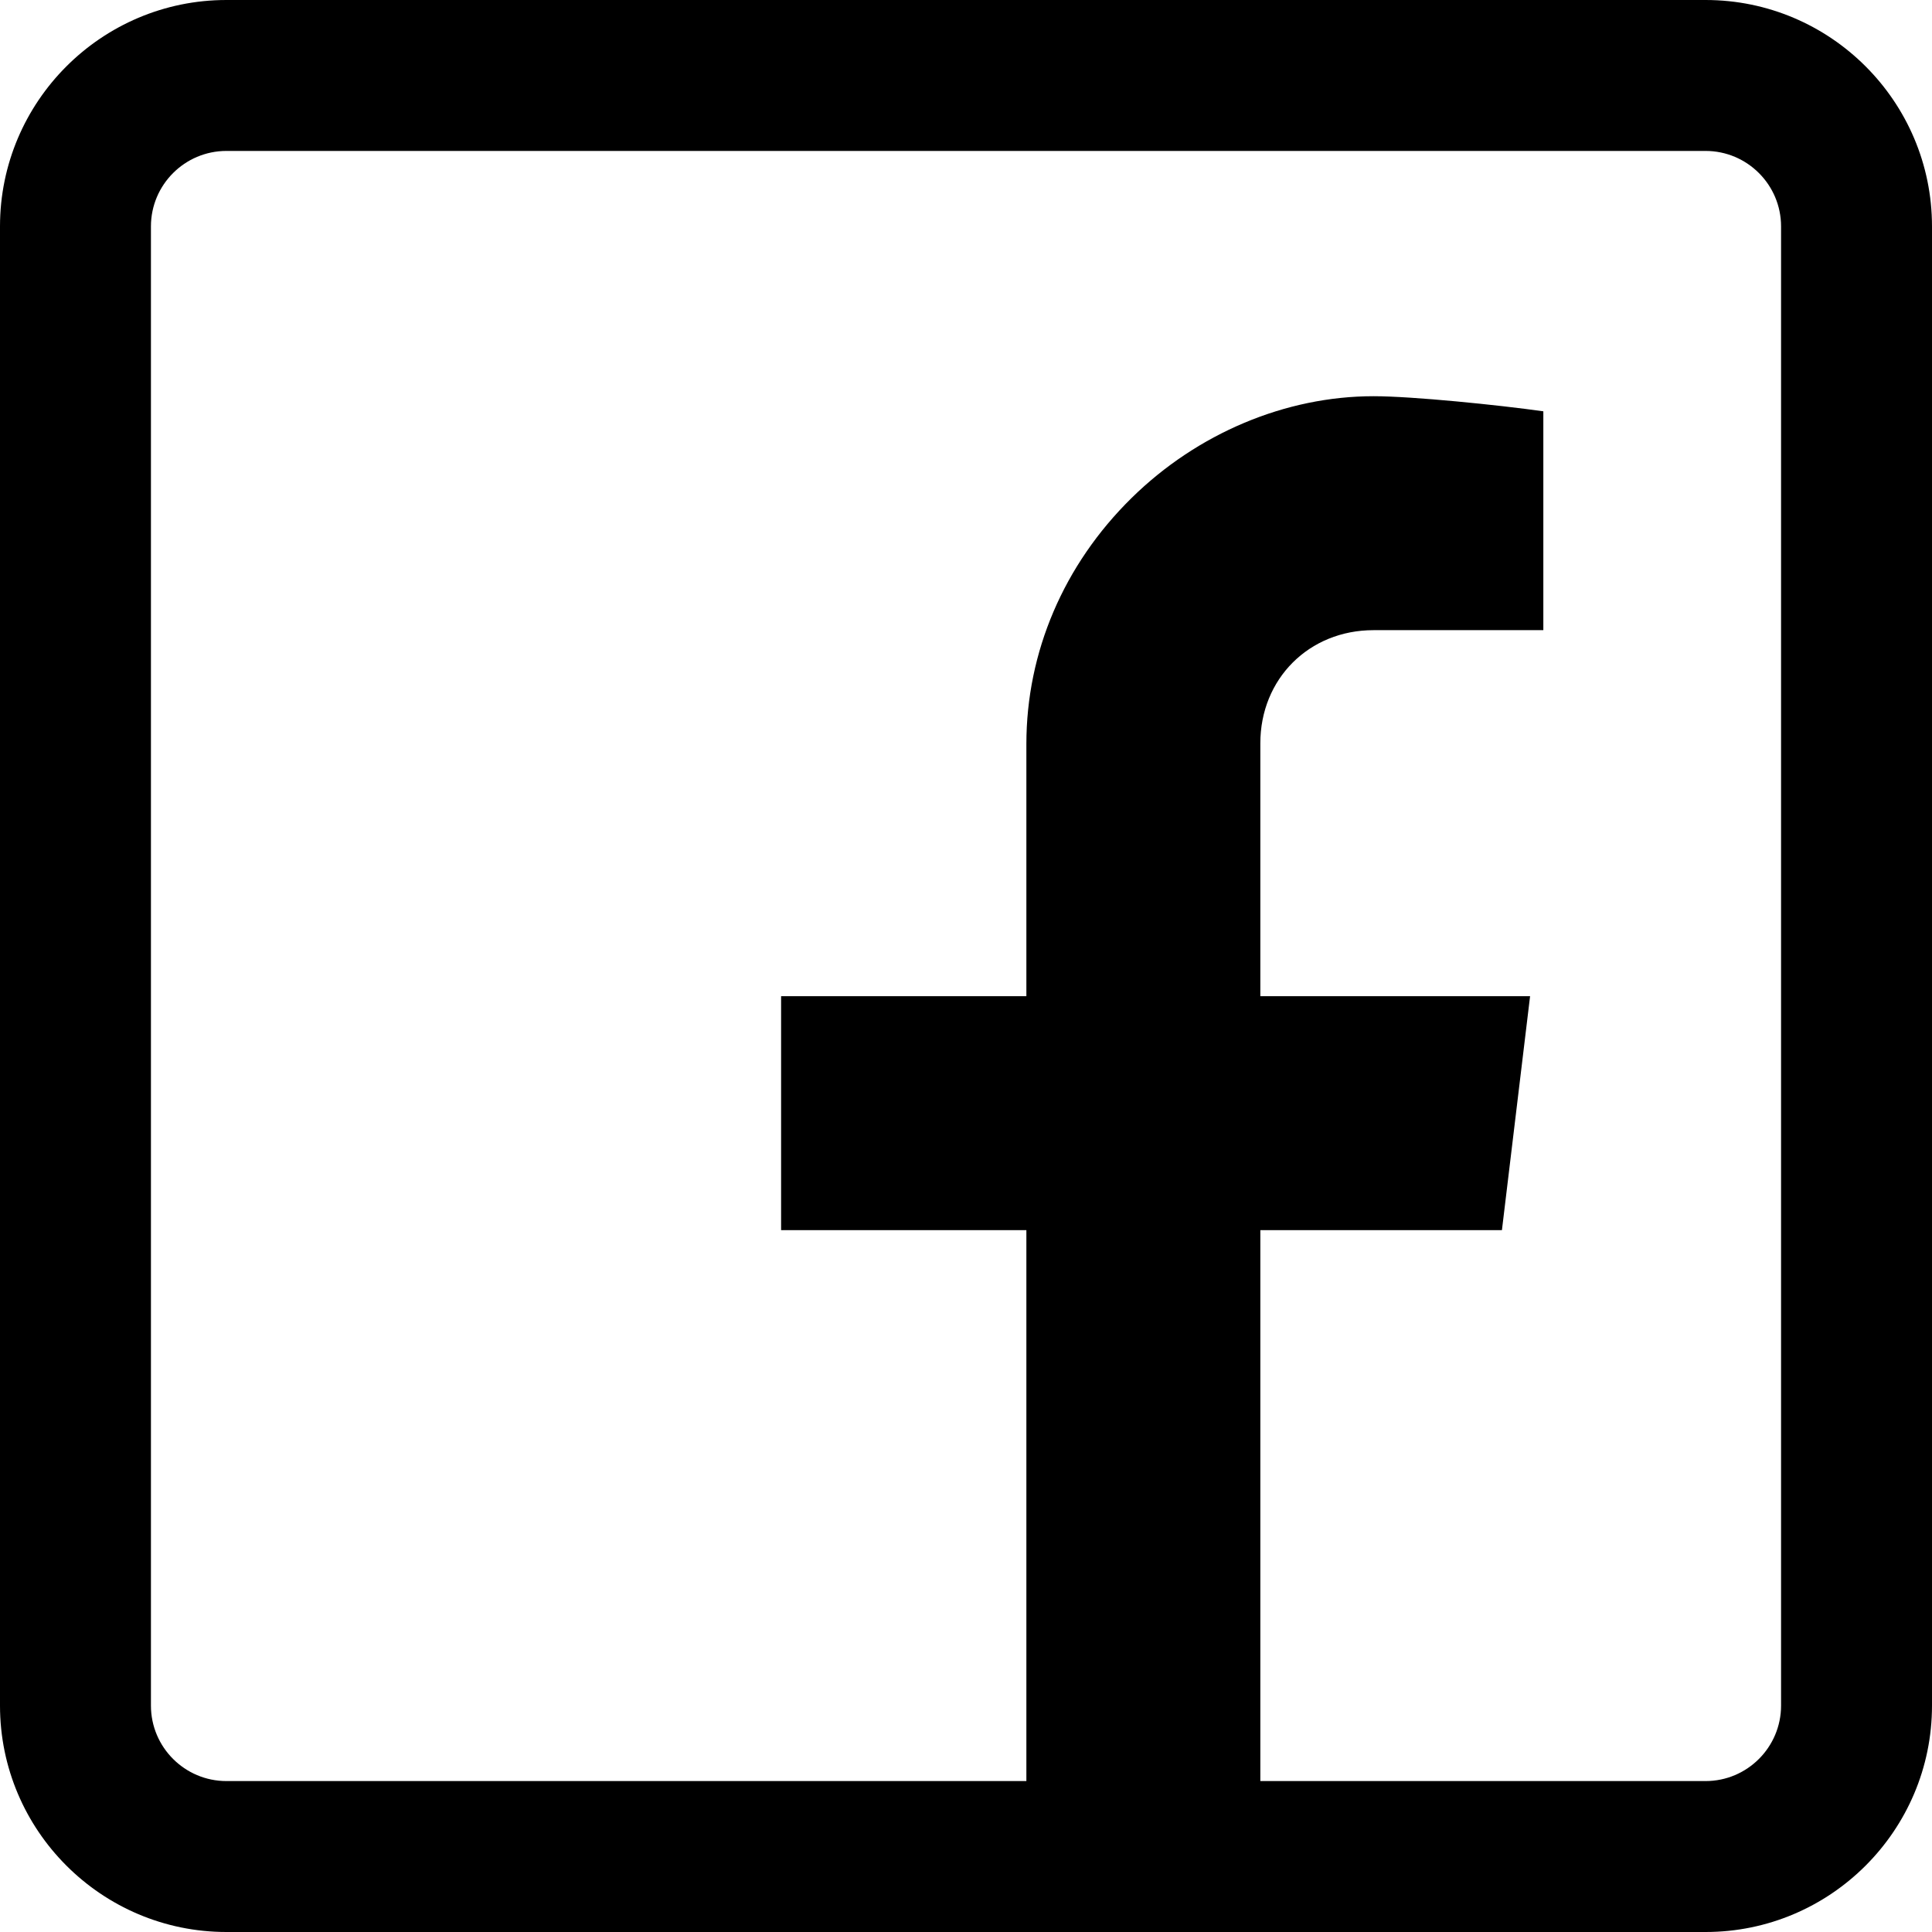
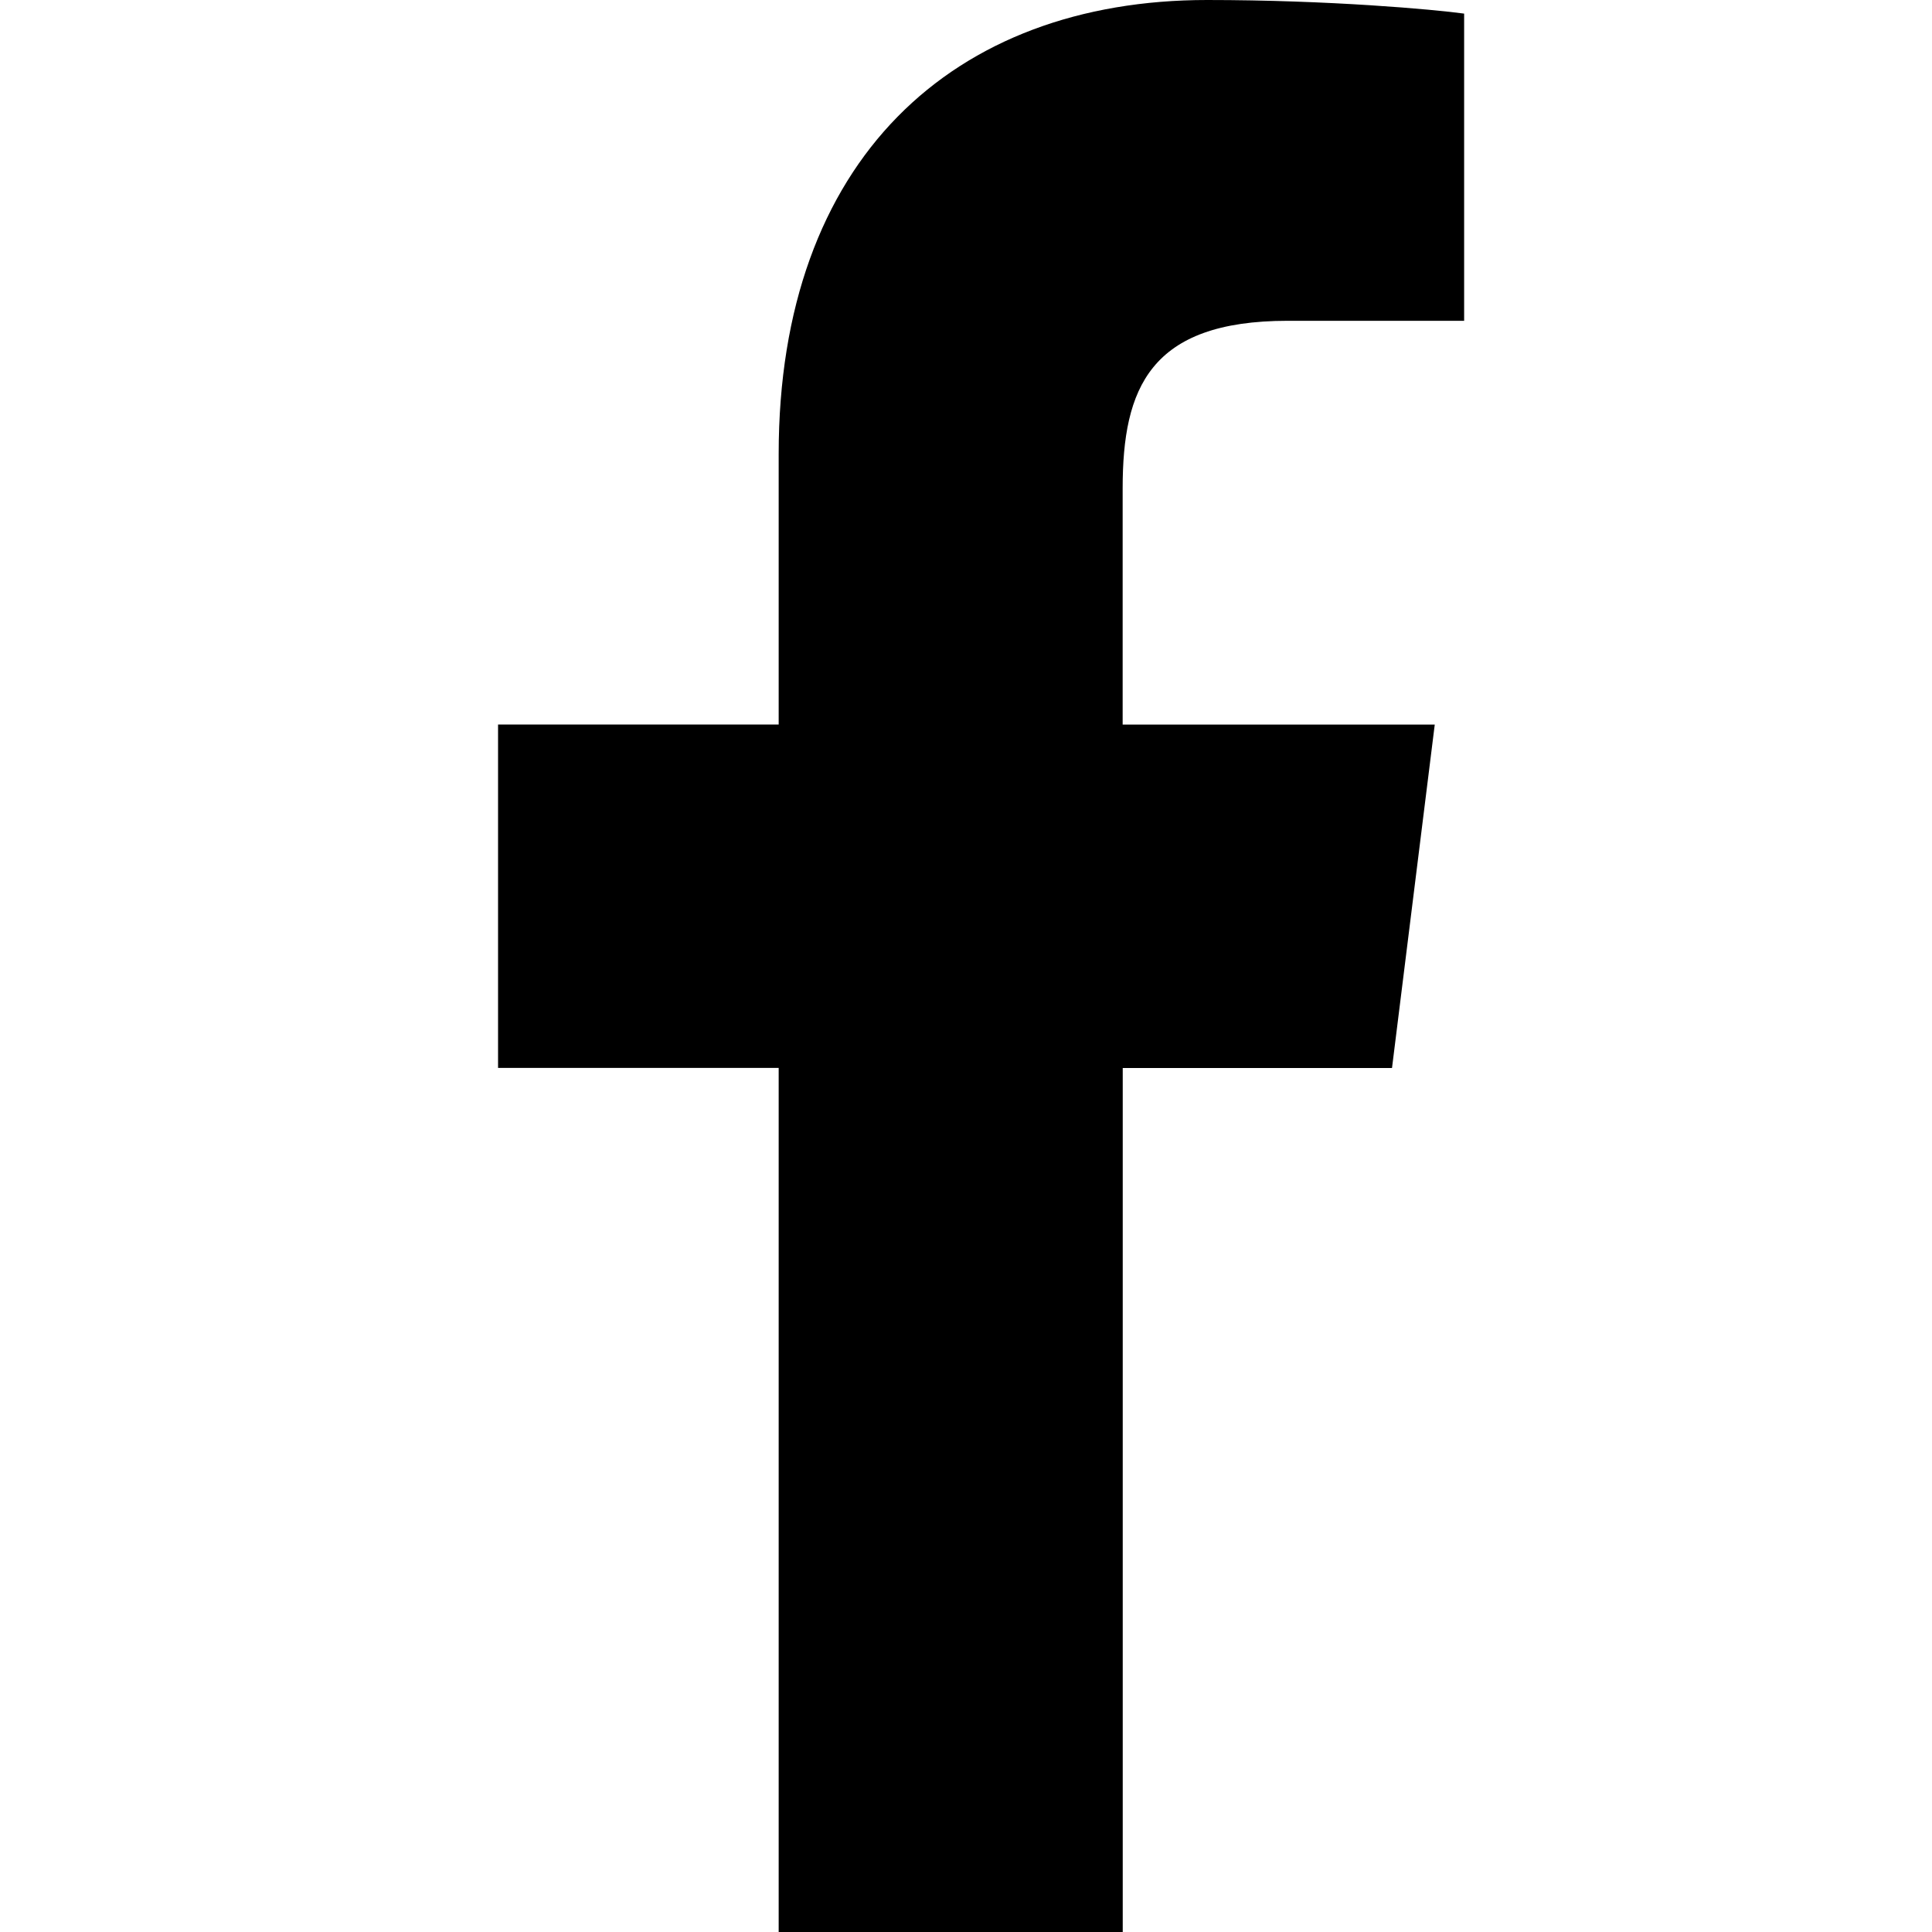
- <svg xmlns="http://www.w3.org/2000/svg" height="512pt" viewBox="0 0 512 512" width="512pt">
-   <path d="m452 0h-392c-33.086 0-60 26.914-60 60v392c0 33.086 26.914 60 60 60h392c33.086 0 60-26.914 60-60v-392c0-33.086-26.914-60-60-60zm20 452c0 11.027-8.973 20-20 20h-118v-146h64.027l7.461-62h-71.488v-67c0-17.102 12.898-30 30-30h45v-58c-11.844-1.672-34.691-4-45-4-23.324 0-46.703 9.84-64.141 26.992-17.965 17.672-27.859 40.82-27.859 65.184v66.824h-65v62h65v146h-212c-11.027 0-20-8.973-20-20v-392c0-11.027 8.973-20 20-20h392c11.027 0 20 8.973 20 20zm0 0" />
+ <svg xmlns="http://www.w3.org/2000/svg" id="Bold" enable-background="new 0 0 24 24" height="512" viewBox="0 0 24 24" width="512">
+   <path d="m15.997 3.985h2.191v-3.816c-.378-.052-1.678-.169-3.192-.169-3.159 0-5.323 1.987-5.323 5.639v3.361h-3.486v4.266h3.486v10.734h4.274v-10.733h3.345l.531-4.266h-3.877v-2.939c.001-1.233.333-2.077 2.051-2.077z" />
</svg>
